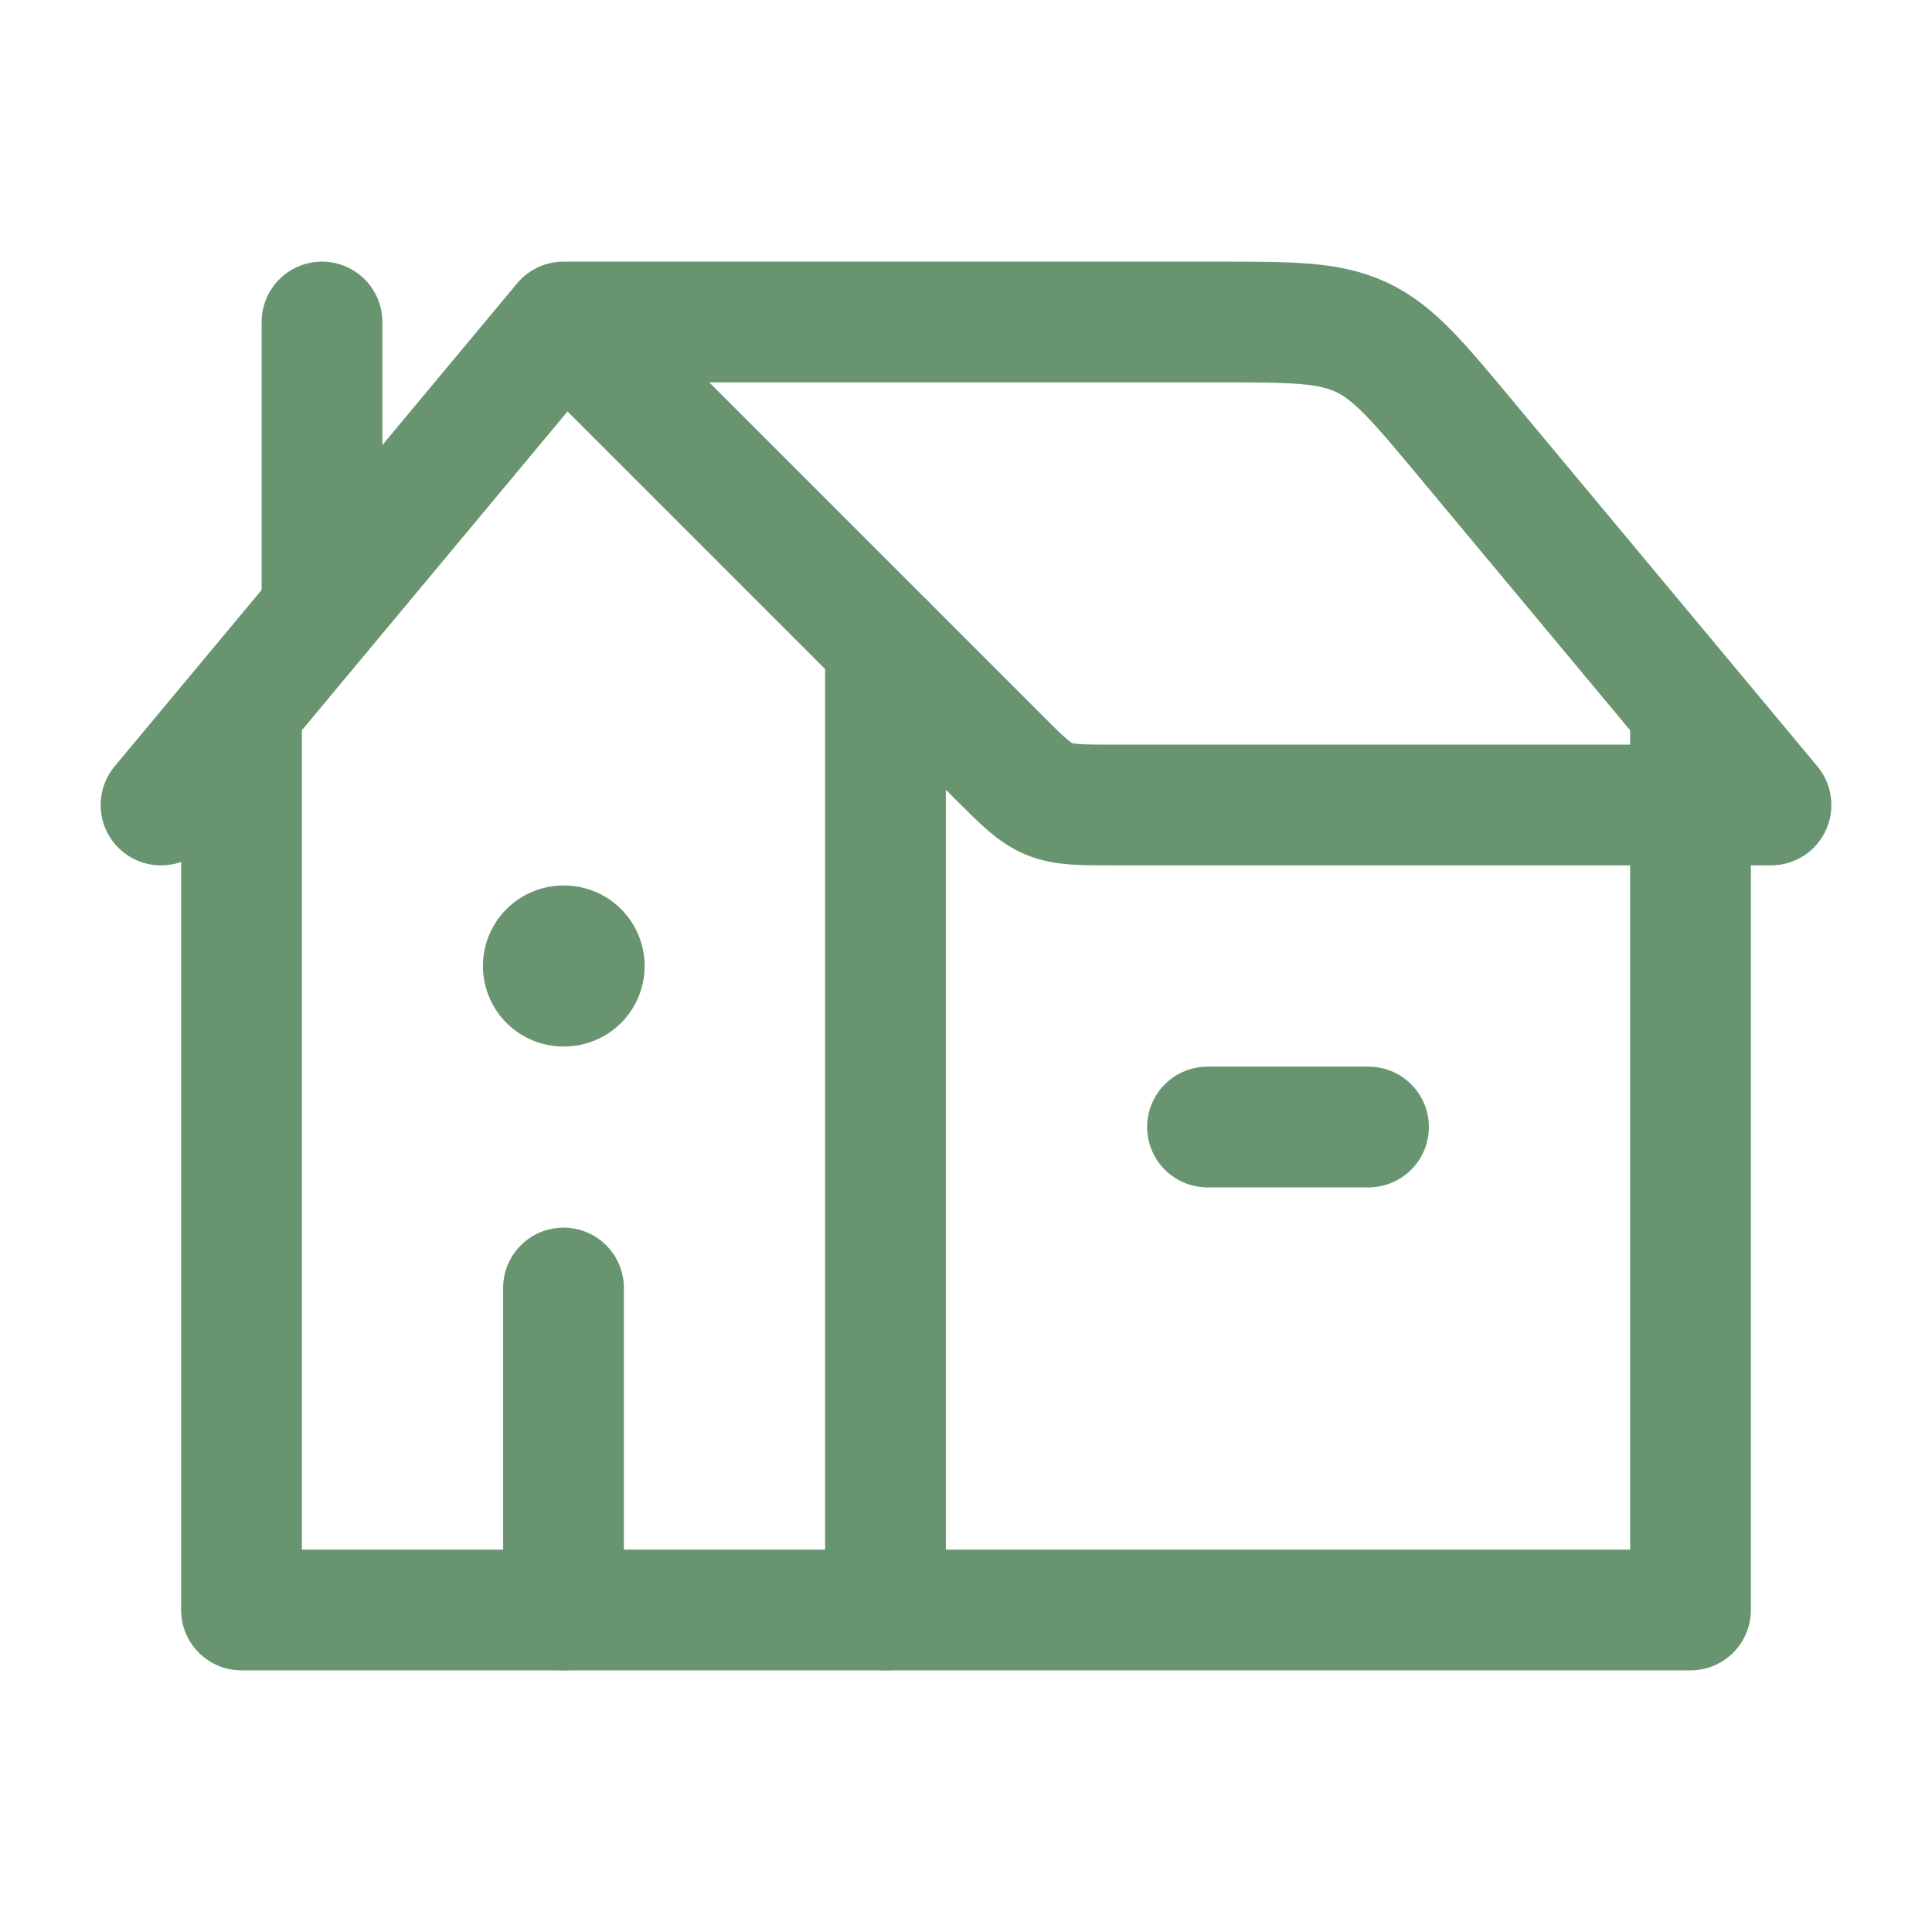
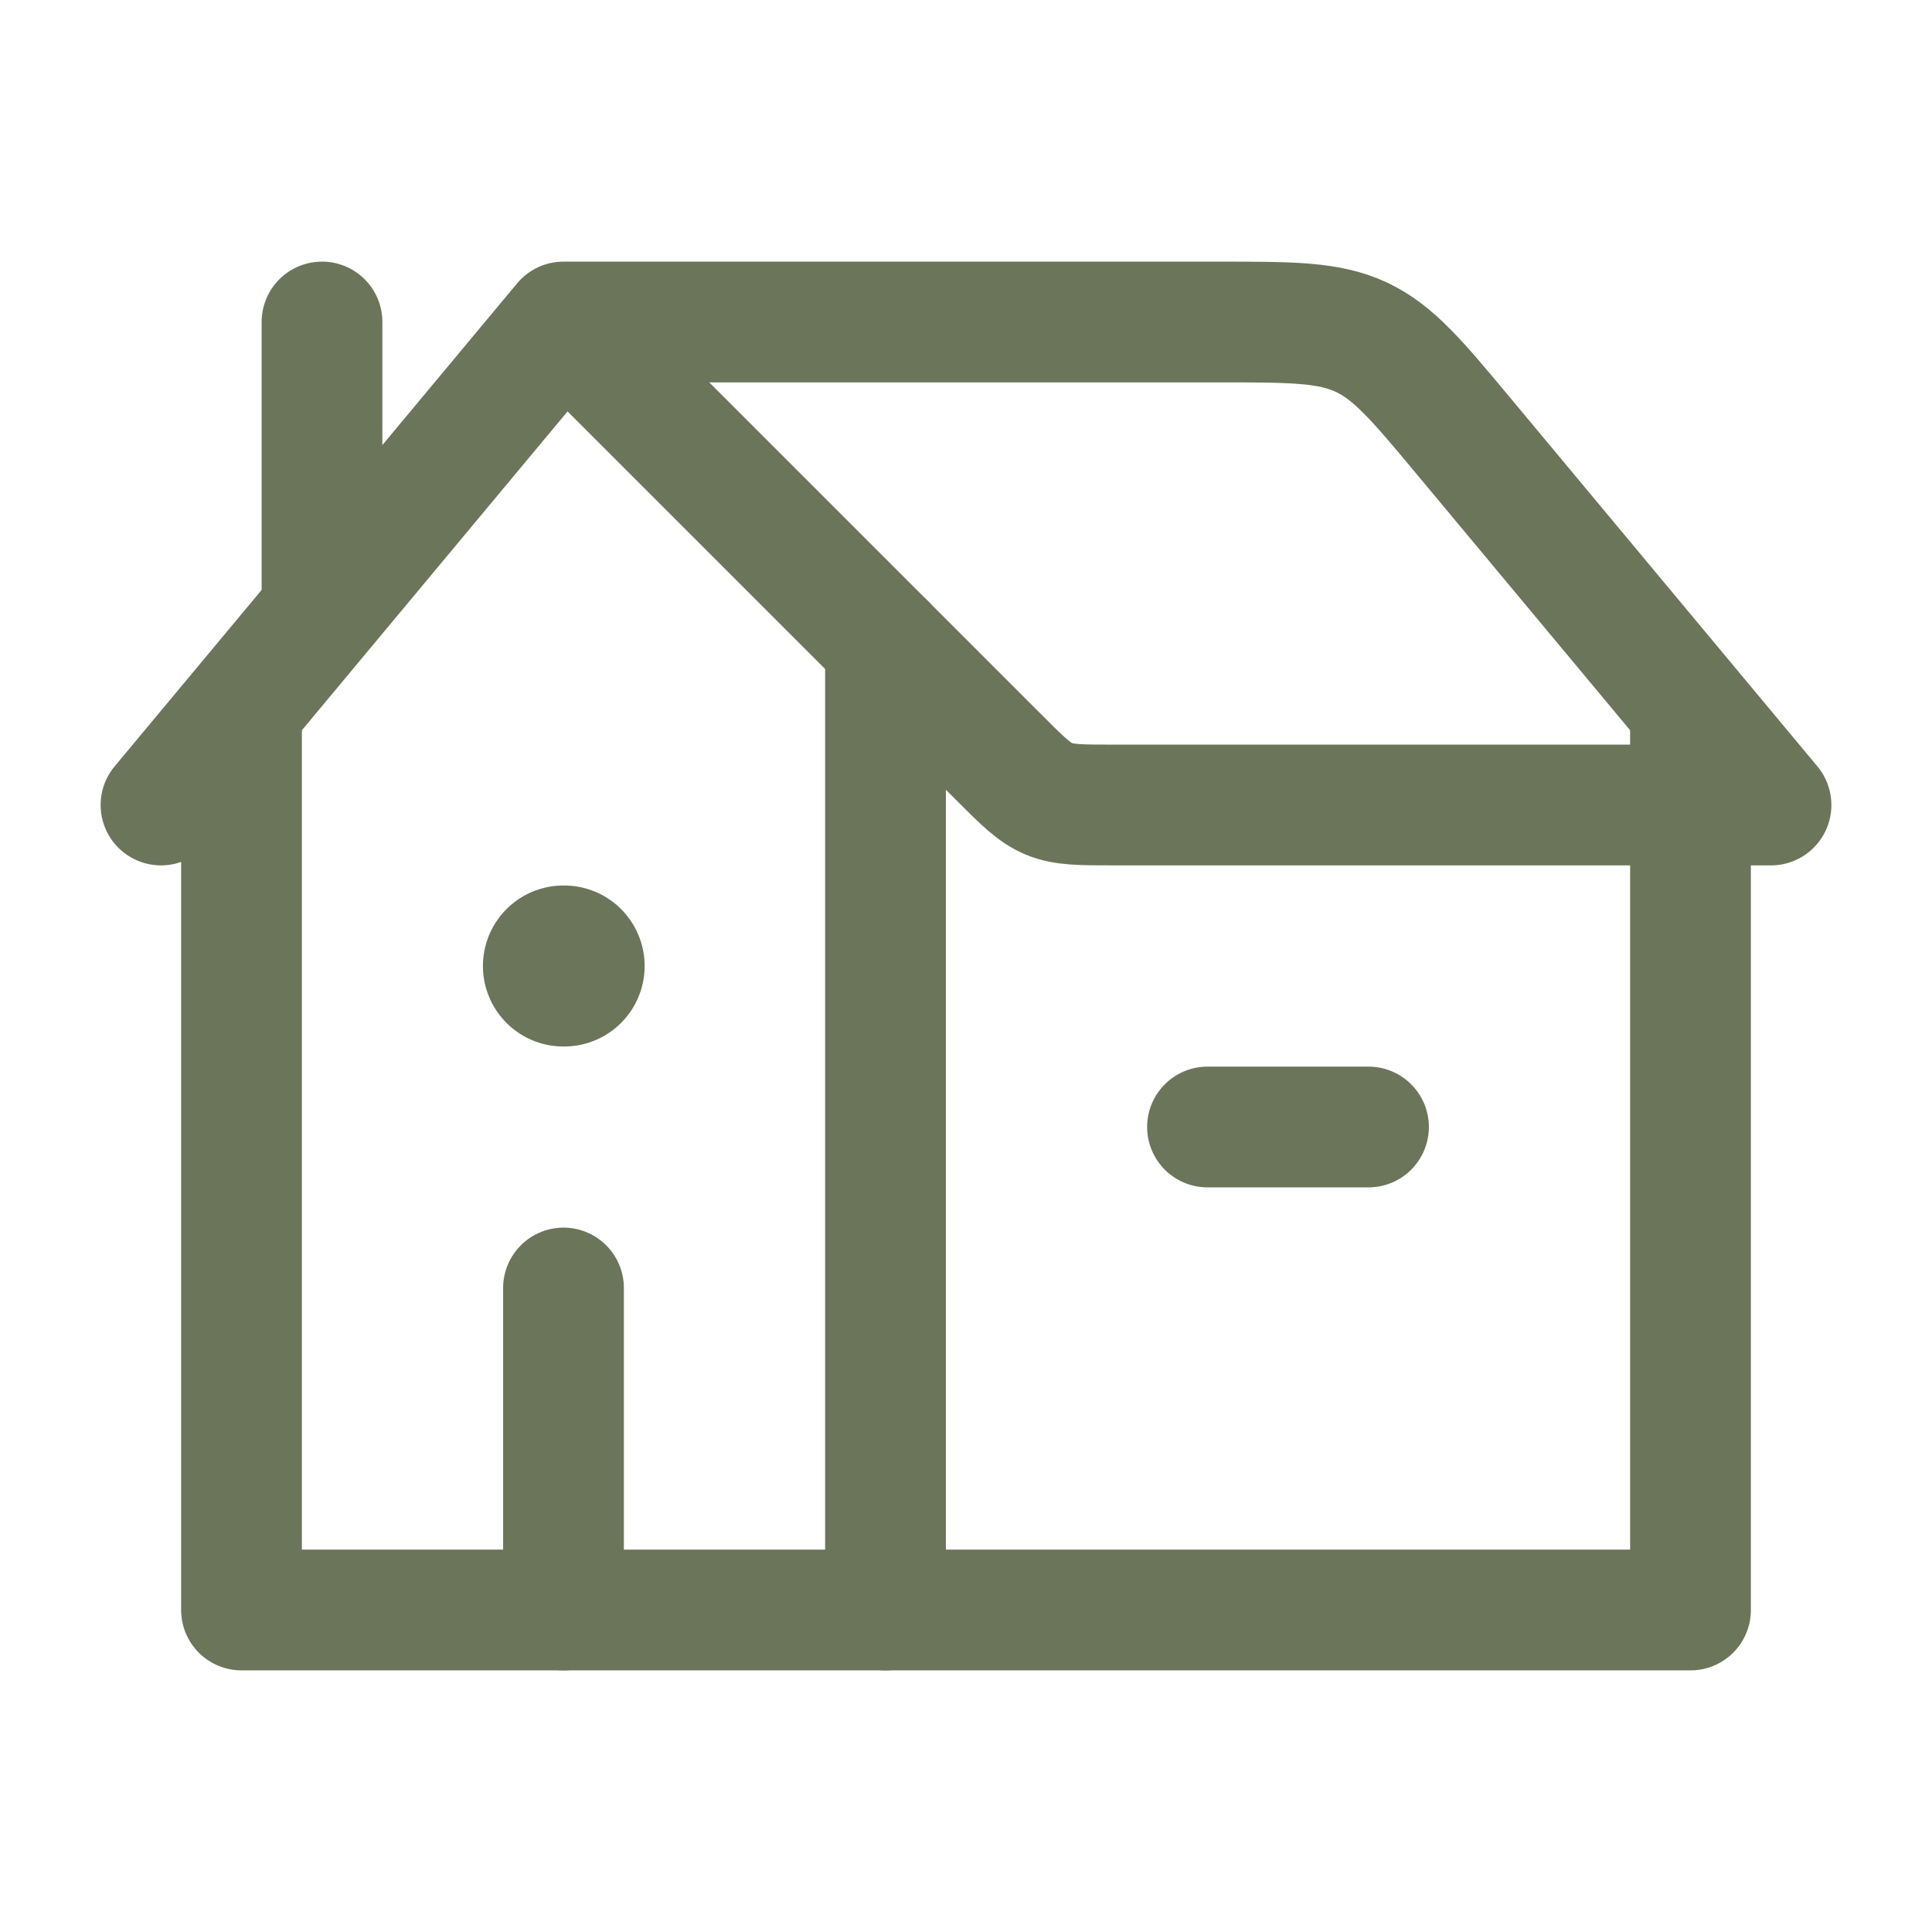
<svg xmlns="http://www.w3.org/2000/svg" width="24" height="24" viewBox="0 0 24 24" fill="none">
-   <path d="M2 10L7 4M7 4L12.414 9.414C12.703 9.703 12.848 9.848 13.031 9.924C13.215 10 13.42 10 13.828 10H22L18.199 5.439C17.61 4.732 17.315 4.378 16.912 4.189C16.508 4 16.048 4 15.127 4H7Z" stroke="#68956F" stroke-width="1.5" stroke-linecap="round" stroke-linejoin="round" />
-   <path d="M11 8V20H3V8.857" stroke="#68956F" stroke-width="1.5" stroke-linecap="round" stroke-linejoin="round" />
-   <path d="M11 20H21V9" stroke="#68956F" stroke-width="1.5" stroke-linecap="round" stroke-linejoin="round" />
-   <path d="M4 7.5V4" stroke="#68956F" stroke-width="1.5" stroke-linecap="round" stroke-linejoin="round" />
-   <path d="M7.008 12H6.999" stroke="#68956F" stroke-width="2" stroke-linecap="round" stroke-linejoin="round" />
-   <path d="M7 20V16" stroke="#68956F" stroke-width="1.5" stroke-linecap="round" stroke-linejoin="round" />
-   <path d="M15 14H17" stroke="#68956F" stroke-width="1.5" stroke-linecap="round" stroke-linejoin="round" />
+   <path d="M2 10L7 4M7 4L12.414 9.414C12.703 9.703 12.848 9.848 13.031 9.924C13.215 10 13.42 10 13.828 10H22L18.199 5.439C17.61 4.732 17.315 4.378 16.912 4.189C16.508 4 16.048 4 15.127 4H7Z" stroke="#6B755A" stroke-width="1.5" stroke-linecap="round" stroke-linejoin="round" />
+   <path d="M11 8V20H3V8.857" stroke="#6B755A" stroke-width="1.5" stroke-linecap="round" stroke-linejoin="round" />
+   <path d="M11 20H21V9" stroke="#6B755A" stroke-width="1.5" stroke-linecap="round" stroke-linejoin="round" />
+   <path d="M4 7.5V4" stroke="#6B755A" stroke-width="1.5" stroke-linecap="round" stroke-linejoin="round" />
+   <path d="M7.008 12H6.999" stroke="#6B755A" stroke-width="2" stroke-linecap="round" stroke-linejoin="round" />
+   <path d="M7 20V16" stroke="#6B755A" stroke-width="1.5" stroke-linecap="round" stroke-linejoin="round" />
+   <path d="M15 14H17" stroke="#6B755A" stroke-width="1.5" stroke-linecap="round" stroke-linejoin="round" />
</svg>
